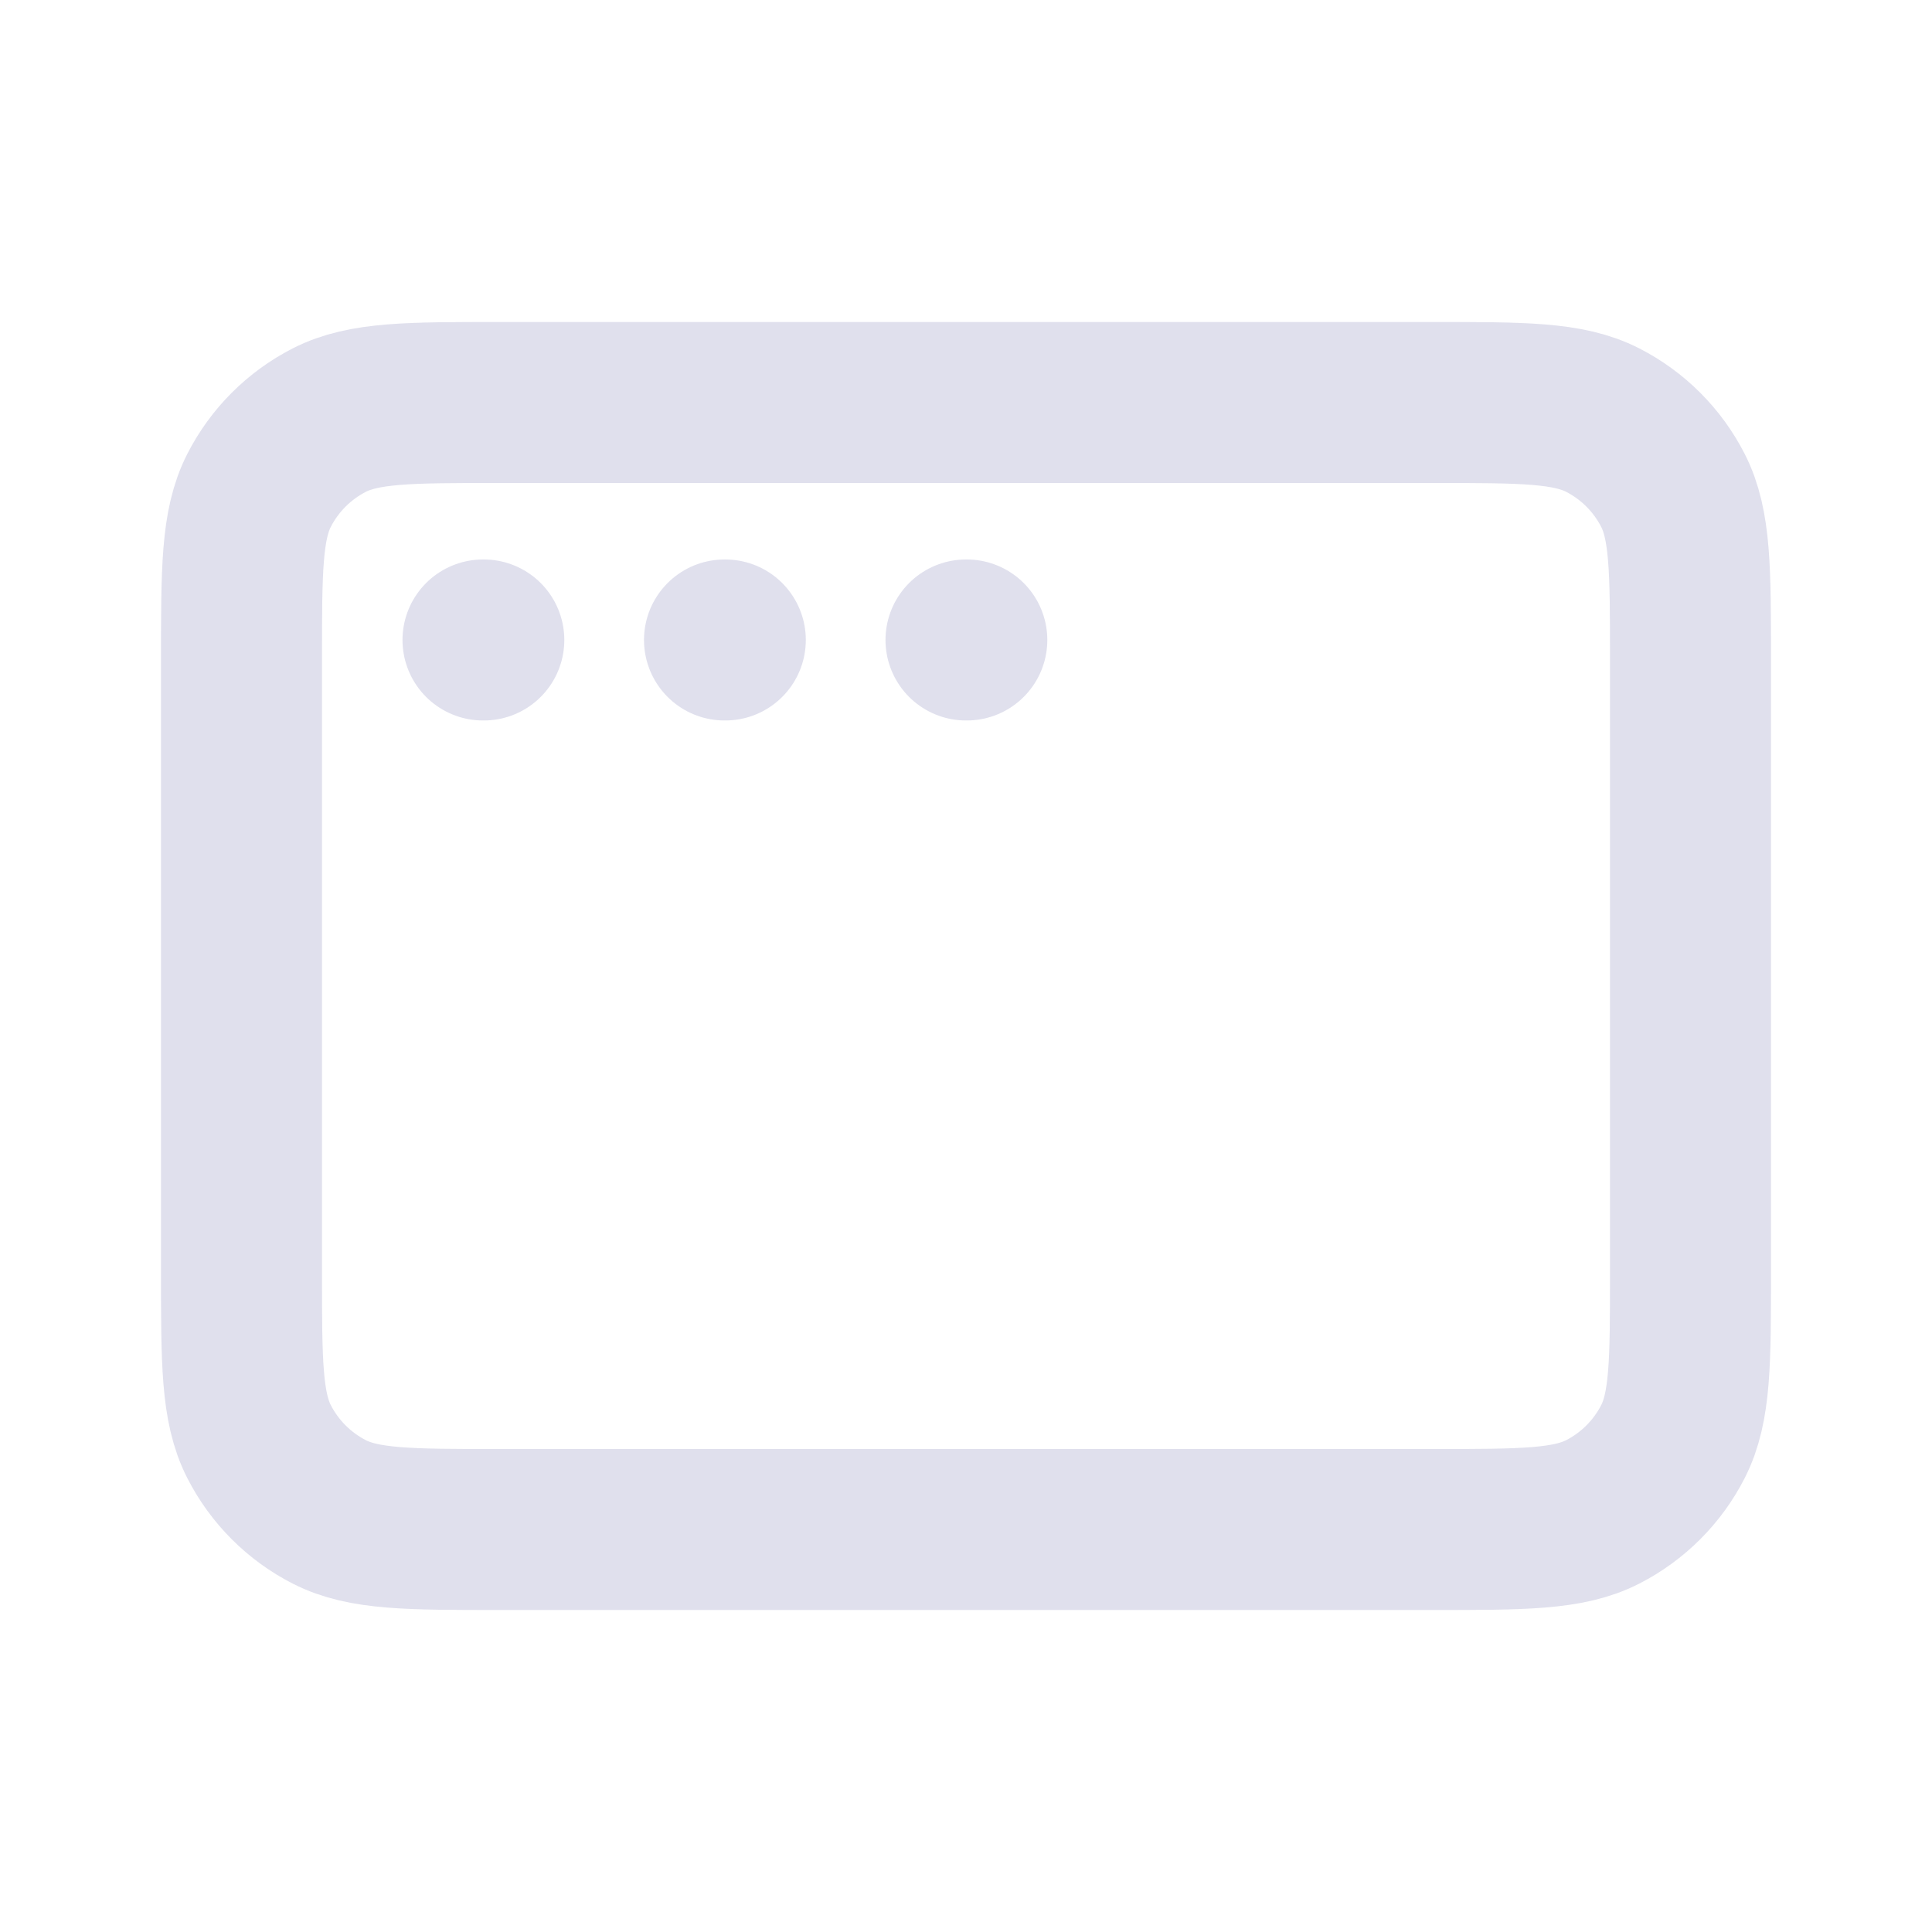
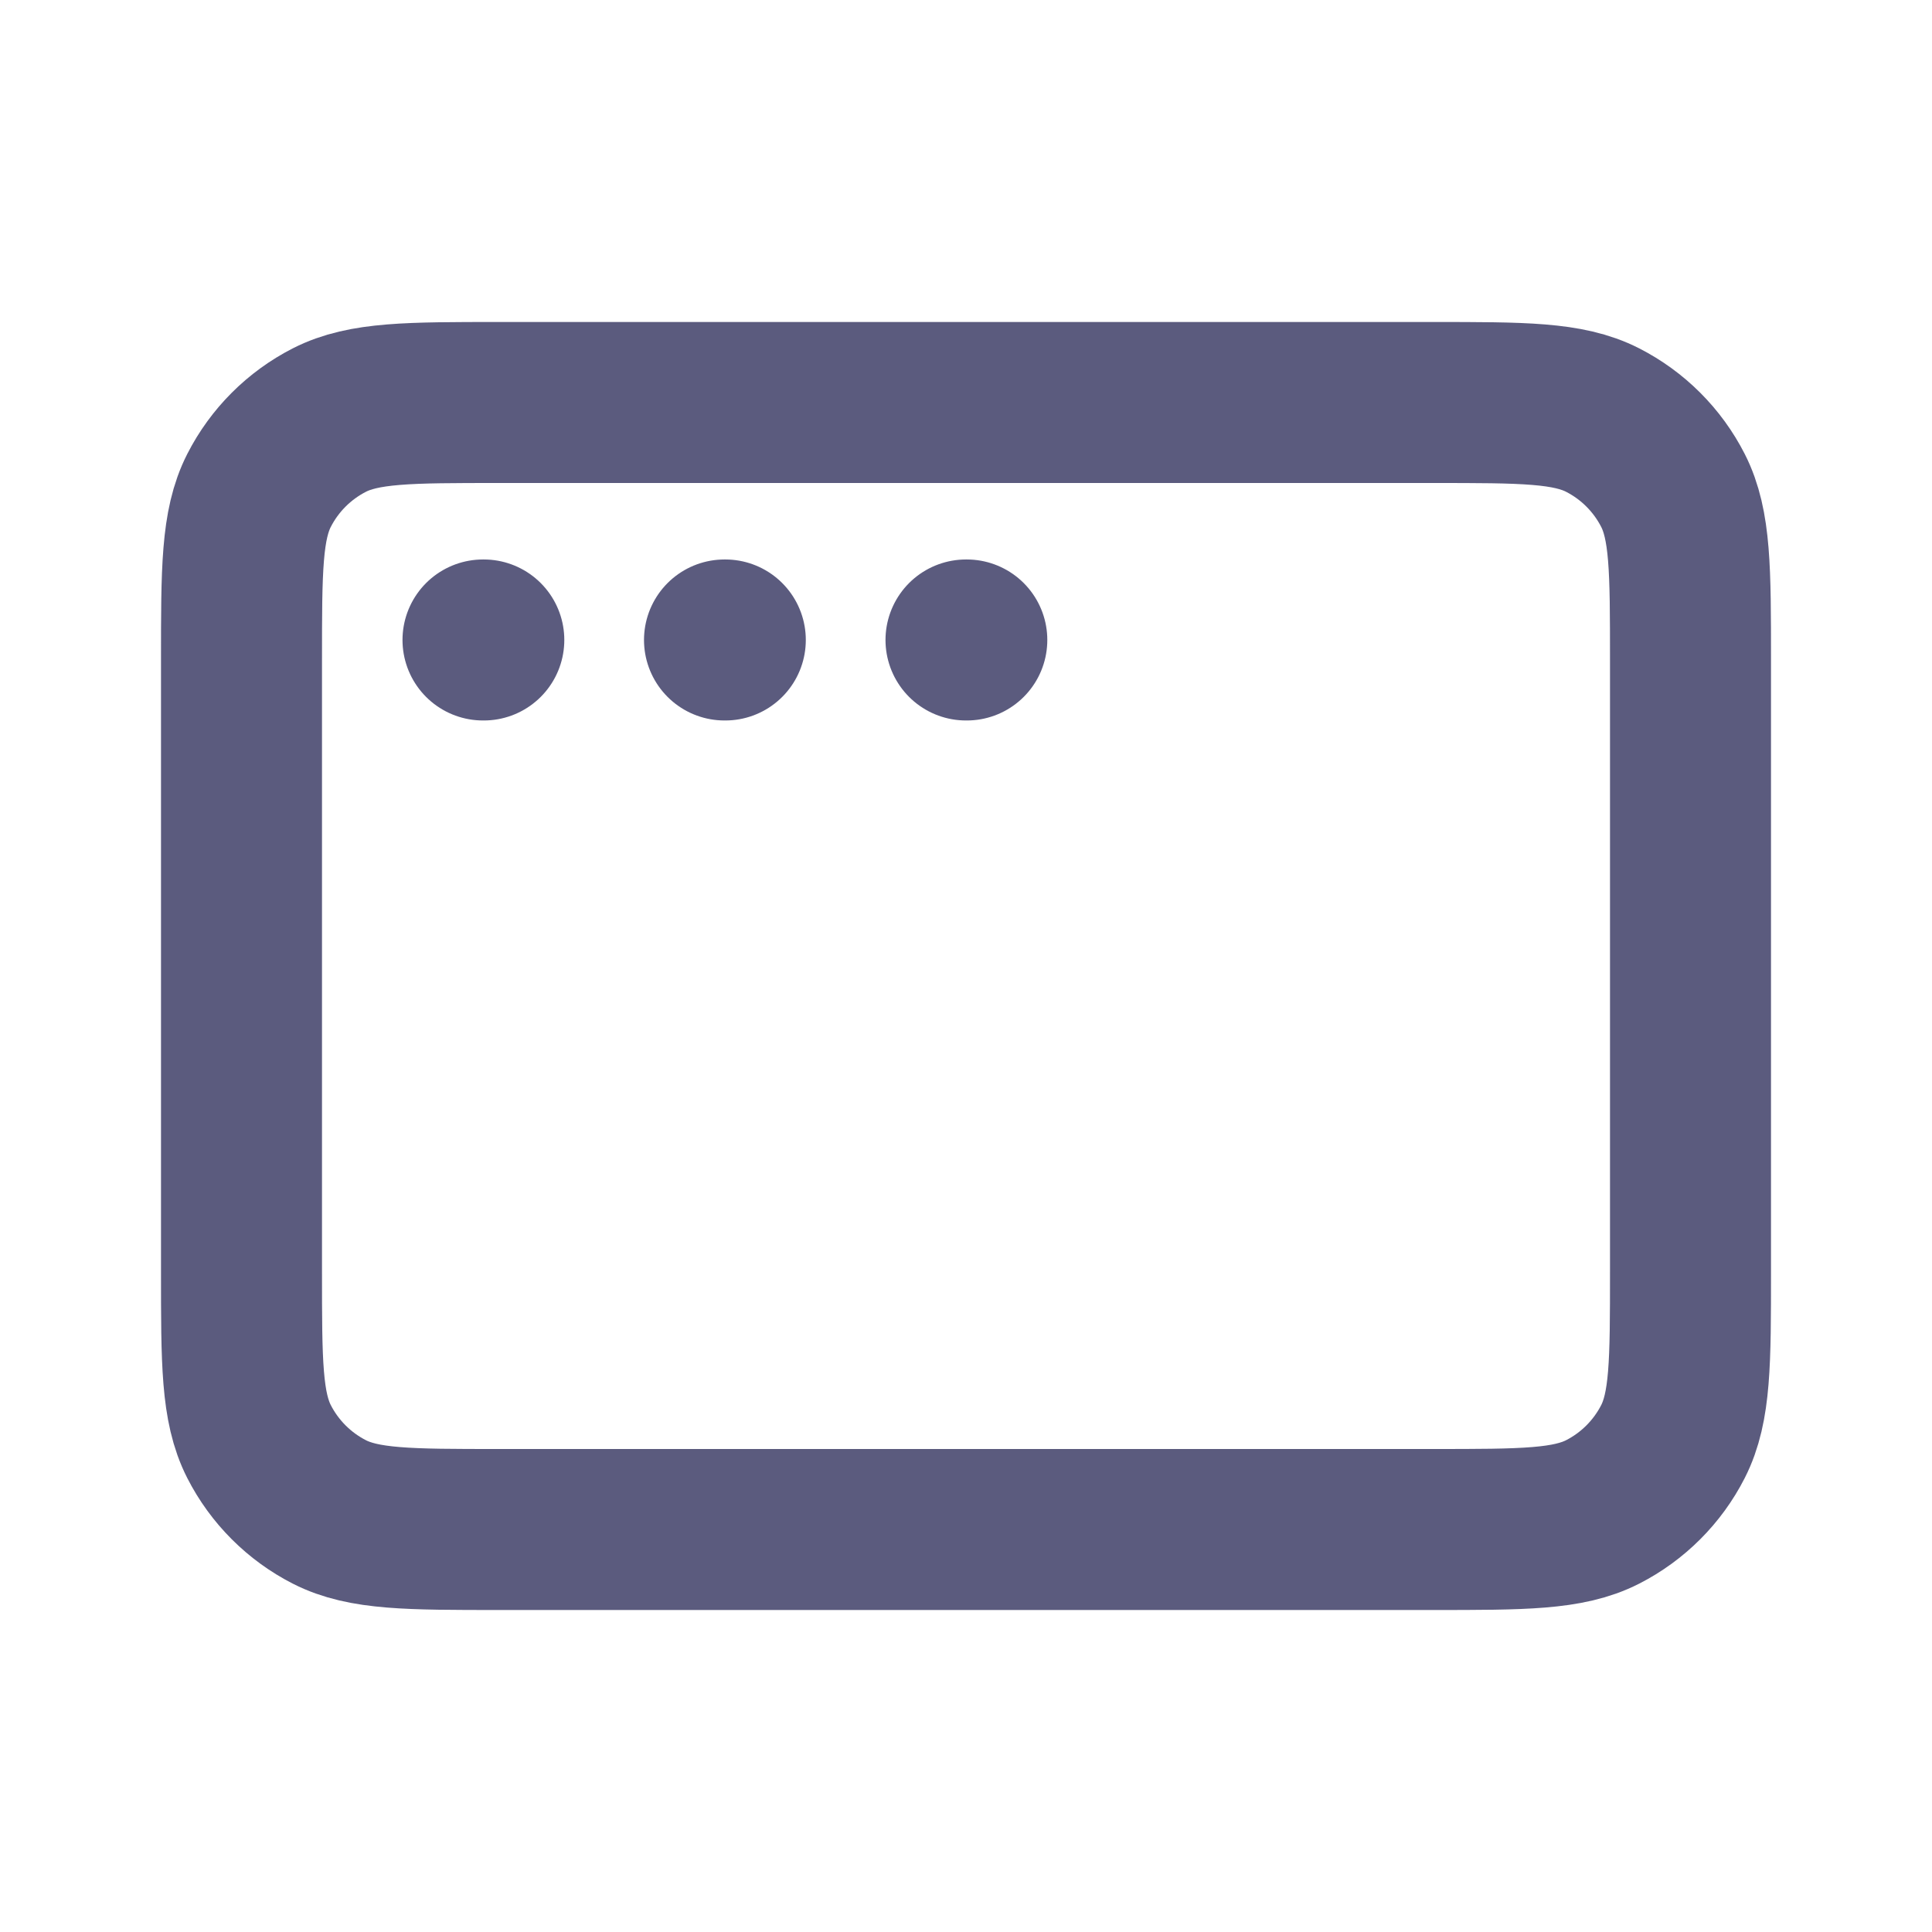
<svg xmlns="http://www.w3.org/2000/svg" width="800px" height="800px" viewBox="0 0 24 24" fill="none">
  <g id="SVGRepo_bgCarrier" stroke-width="0" />
  <g id="SVGRepo_tracerCarrier" stroke-linecap="round" stroke-linejoin="round" />
  <g id="SVGRepo_iconCarrier">
-     <path d="M6 7.95H6.01M9 7.95H9.01M12 7.95H12.01M6.2 19H17.8C18.92 19 19.48 19 19.908 18.782C20.284 18.59 20.59 18.284 20.782 17.908C21 17.48 21 16.92 21 15.8V8.2C21 7.08 21 6.52 20.782 6.092C20.59 5.716 20.284 5.41 19.908 5.218C19.48 5 18.92 5 17.8 5H6.2C5.08 5 4.52 5 4.092 5.218C3.716 5.41 3.41 5.716 3.218 6.092C3 6.52 3 7.08 3 8.2V15.8C3 16.92 3 17.48 3.218 17.908C3.41 18.284 3.716 18.59 4.092 18.782C4.52 19 5.08 19 6.2 19Z" stroke="#E0E0ED" stroke-width="2" stroke-linecap="round" stroke-linejoin="round" />
+     <path d="M6 7.95H6.01M9 7.95H9.01M12 7.95H12.01M6.2 19H17.8C18.92 19 19.48 19 19.908 18.782C20.284 18.59 20.59 18.284 20.782 17.908C21 17.48 21 16.92 21 15.8V8.2C21 7.08 21 6.52 20.782 6.092C20.59 5.716 20.284 5.41 19.908 5.218C19.48 5 18.92 5 17.8 5H6.2C5.08 5 4.52 5 4.092 5.218C3.716 5.41 3.41 5.716 3.218 6.092C3 6.52 3 7.08 3 8.2V15.8C3 16.92 3 17.48 3.218 17.908C3.41 18.284 3.716 18.59 4.092 18.782C4.52 19 5.08 19 6.2 19Z" stroke="#5B5B7E" stroke-width="2" stroke-linecap="round" stroke-linejoin="round" />
  </g>
</svg>
